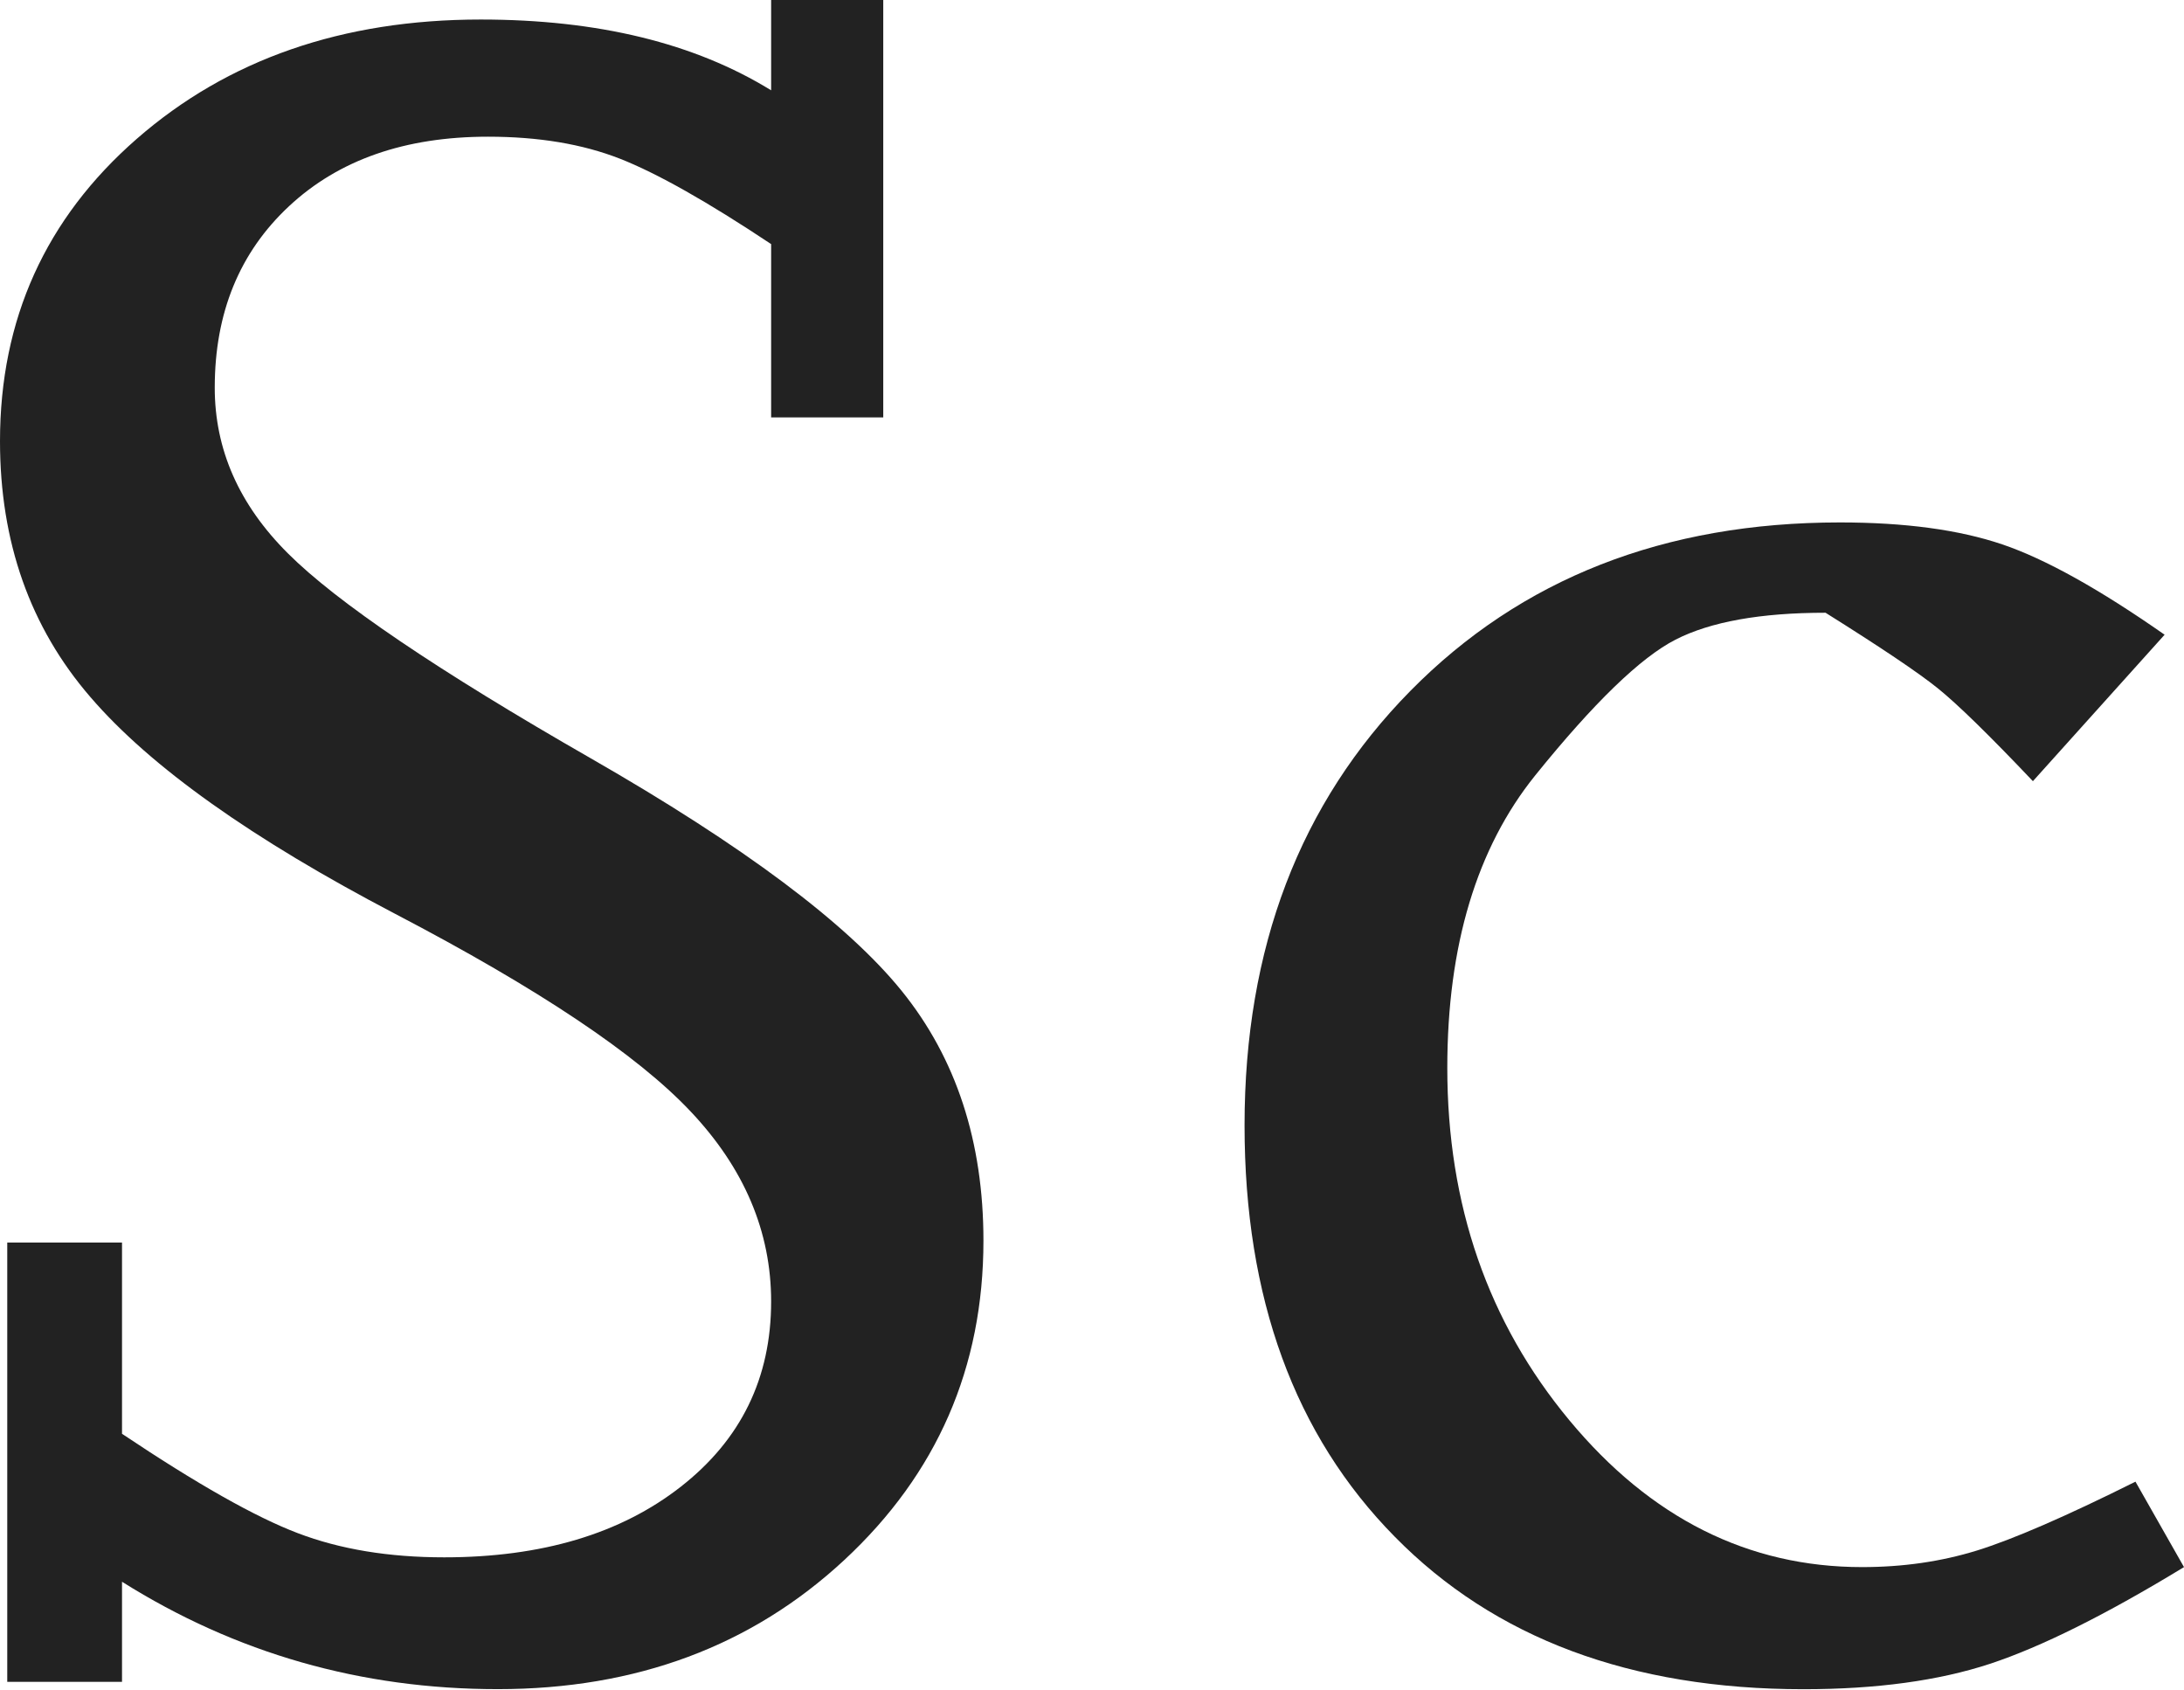
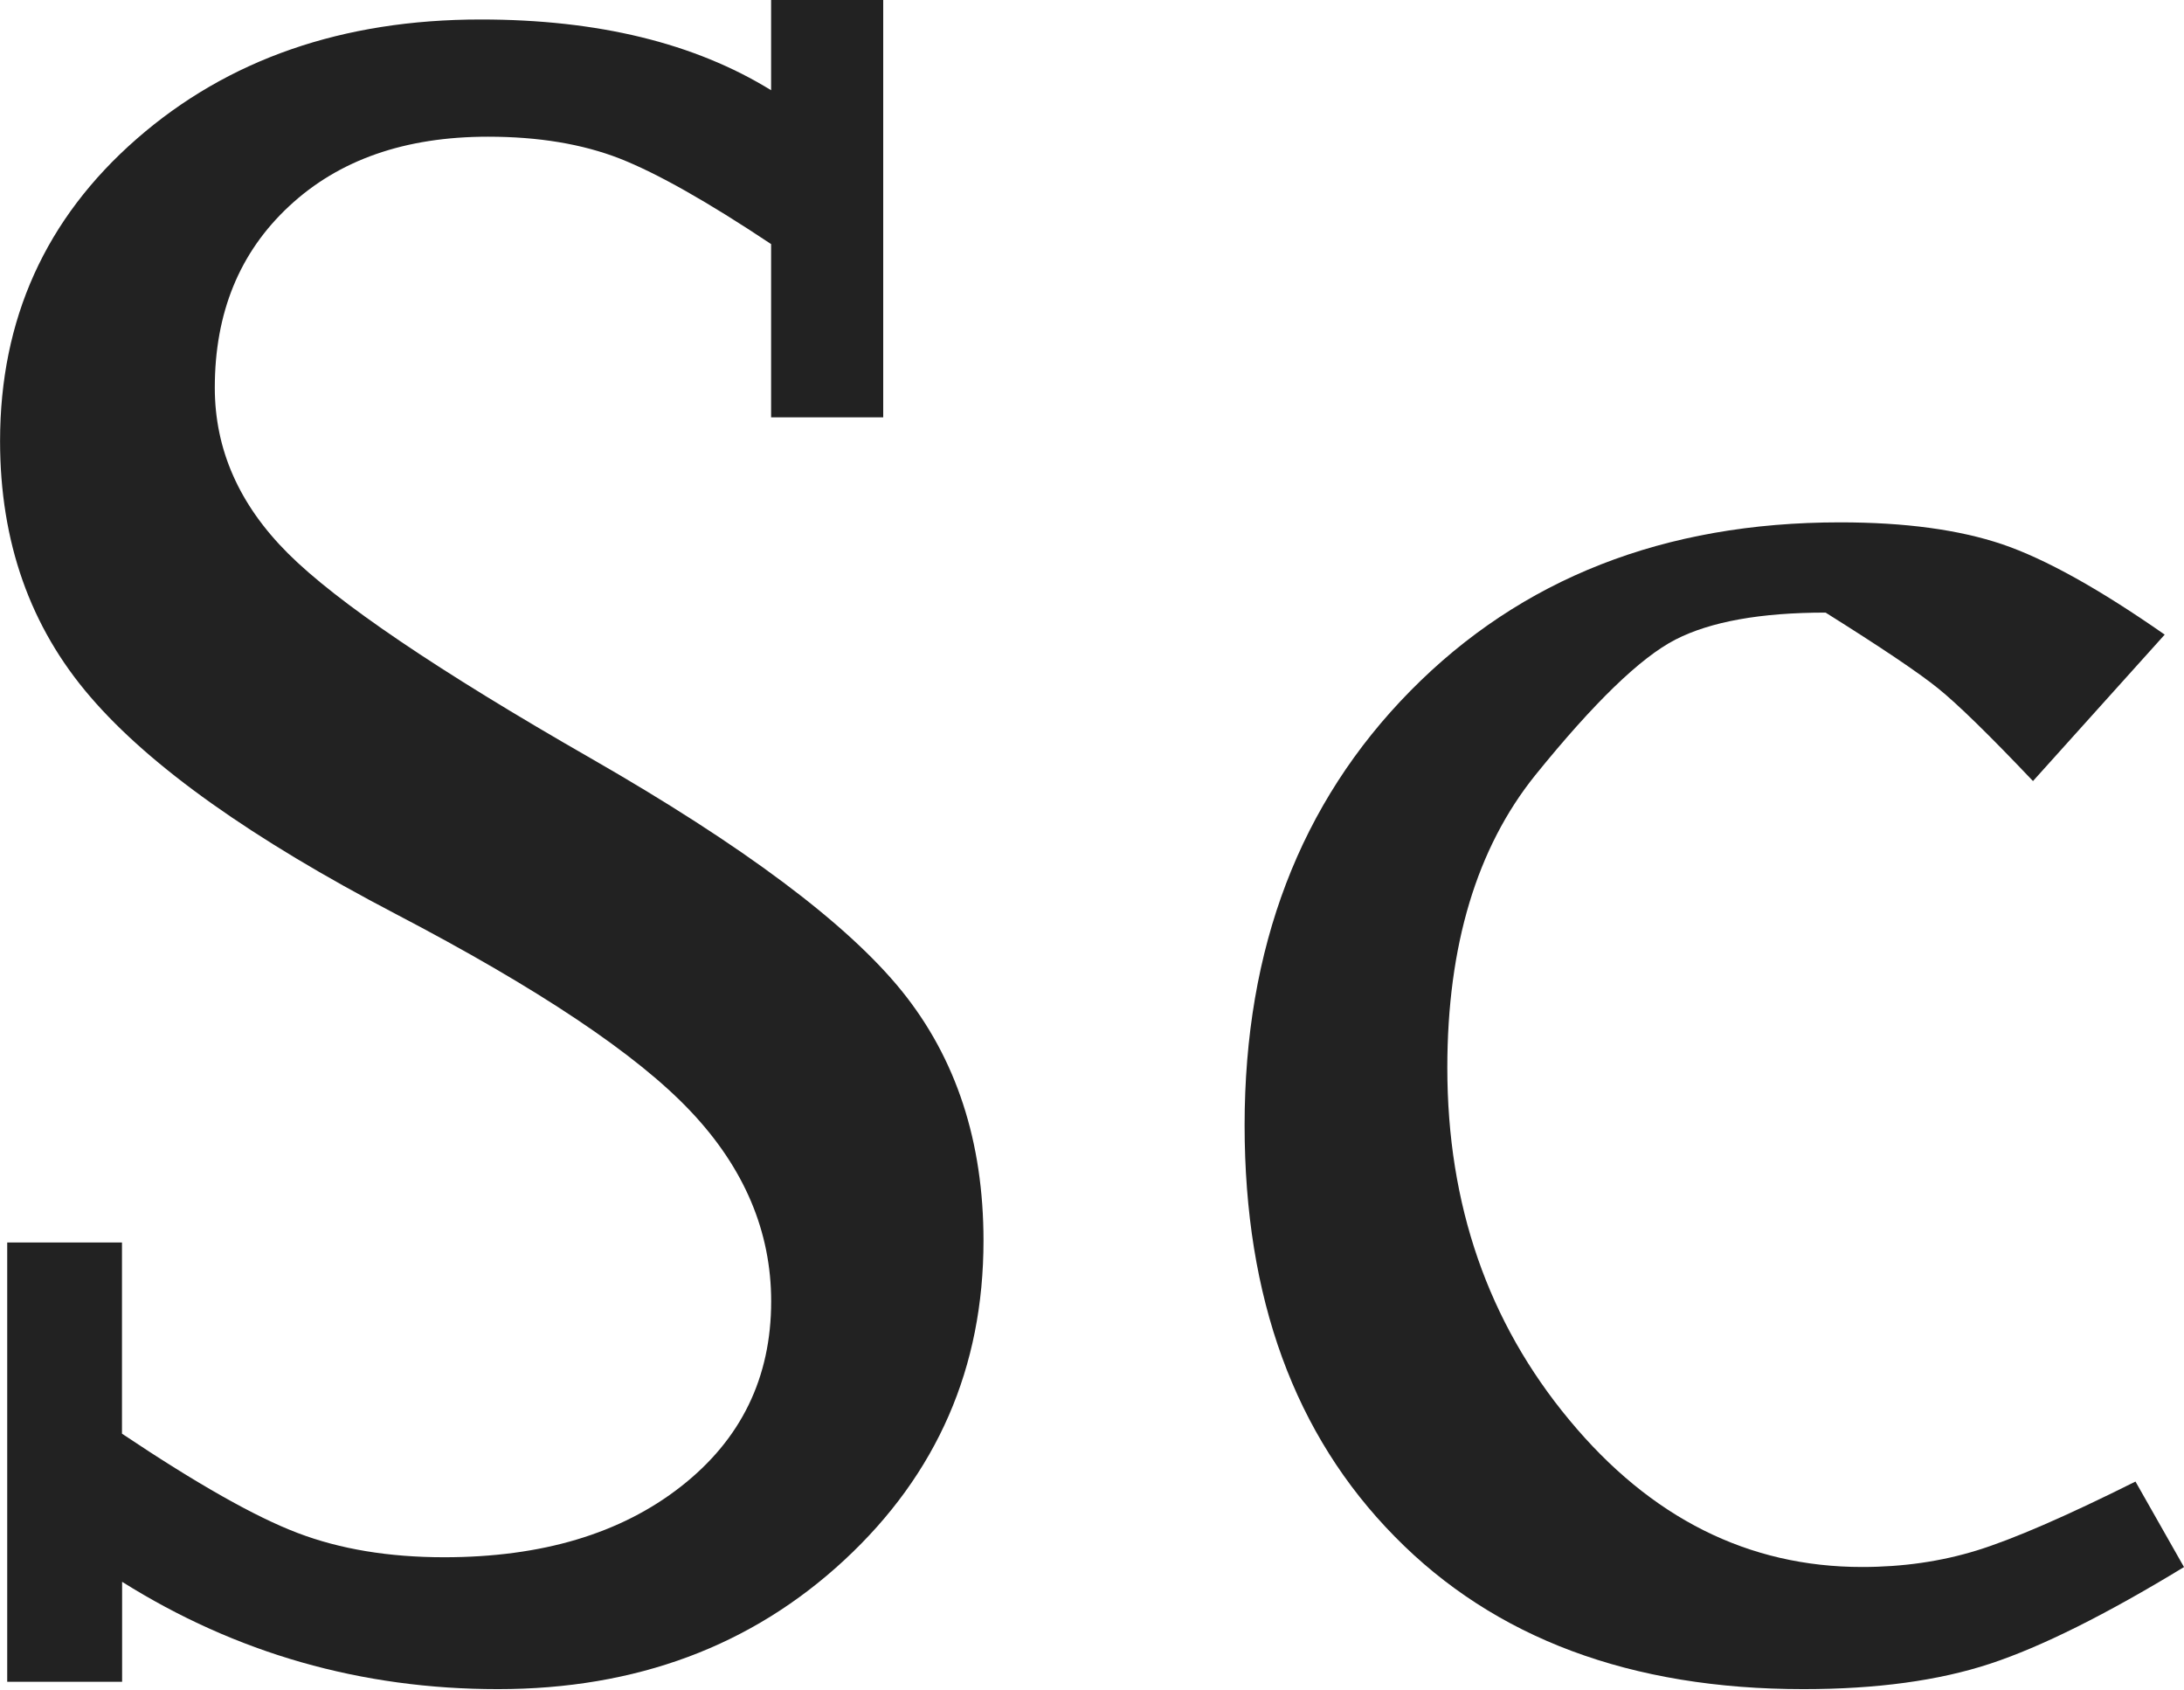
- <svg xmlns="http://www.w3.org/2000/svg" version="1.1" id="Layer_1" x="0px" y="0px" width="32.219px" height="24.912px" viewBox="0 0 32.219 24.912" enable-background="new 0 0 32.219 24.912" xml:space="preserve">
+ <svg xmlns="http://www.w3.org/2000/svg" version="1.1" id="Layer_1" x="0px" y="0px" width="33.625px" height="26px" viewBox="-0.703 -0.543 33.625 26" enable-background="new -0.703 -0.543 33.625 26" xml:space="preserve">
  <g>
-     <path fill="#222222" d="M1.8,24.804H0.107v-6.479H1.8v2.821c1.104,0.739,1.968,1.228,2.592,1.465   c0.624,0.238,1.344,0.357,2.16,0.357c1.439,0,2.604-0.347,3.492-1.042c0.888-0.694,1.332-1.604,1.332-2.731   c0-1.03-0.396-1.965-1.188-2.803c-0.792-0.84-2.244-1.81-4.354-2.912c-2.112-1.104-3.613-2.168-4.5-3.199   C0.443,9.25,0,7.992,0,6.506C0,4.71,0.671,3.224,2.016,2.049C3.36,0.875,5.052,0.288,7.092,0.288c1.728,0,3.155,0.348,4.284,1.044   V0h1.654v6.156h-1.654V3.6c-0.938-0.624-1.682-1.044-2.232-1.26C8.591,2.124,7.944,2.016,7.2,2.016   c-1.225,0-2.202,0.341-2.935,1.024S3.168,4.616,3.168,5.718c0,0.911,0.358,1.725,1.08,2.444c0.72,0.719,2.207,1.726,4.464,3.02   c2.255,1.293,3.785,2.438,4.59,3.432c0.804,0.994,1.206,2.223,1.206,3.684c0,1.87-0.685,3.439-2.052,4.709   c-1.368,1.27-3.073,1.905-5.112,1.905c-2.017,0-3.864-0.528-5.544-1.584V24.804z" />
-     <path fill="#222222" d="M32.219,23.112c-1.151,0.701-2.105,1.176-2.861,1.426c-0.757,0.249-1.675,0.375-2.754,0.375   c-2.545,0-4.555-0.75-6.029-2.25c-1.478-1.5-2.215-3.521-2.215-6.066c0-2.615,0.815-4.752,2.447-6.408s3.744-2.484,6.336-2.484   c0.96,0,1.758,0.108,2.396,0.324c0.636,0.216,1.434,0.661,2.394,1.332l-1.943,2.16c-0.647-0.682-1.115-1.138-1.403-1.37   s-0.841-0.603-1.656-1.114c-0.96,0-1.698,0.133-2.214,0.397c-0.517,0.265-1.206,0.933-2.07,2.003   c-0.862,1.071-1.296,2.509-1.296,4.313c0,2.021,0.601,3.753,1.801,5.197c1.199,1.444,2.641,2.165,4.319,2.165   c0.6,0,1.164-0.081,1.692-0.244c0.526-0.163,1.308-0.501,2.34-1.016L32.219,23.112z" />
+     <path fill="#222222" d="M1.175,25.343h-1.767v-6.762h1.767v2.943c1.152,0.771,2.054,1.282,2.706,1.529   c0.651,0.248,1.402,0.373,2.254,0.373c1.502,0,2.718-0.362,3.645-1.088c0.927-0.725,1.39-1.675,1.39-2.851   c0-1.074-0.413-2.051-1.24-2.925c-0.827-0.877-2.342-1.889-4.544-3.039c-2.204-1.152-3.771-2.262-4.696-3.338   c-0.93-1.077-1.392-2.389-1.392-3.94c0-1.874,0.7-3.425,2.104-4.651C2.804,0.37,4.569-0.243,6.698-0.243   c1.804,0,3.293,0.363,4.471,1.089v-1.39h1.726v6.425h-1.726V3.214C10.19,2.562,9.414,2.124,8.84,1.898   C8.263,1.673,7.587,1.561,6.812,1.561c-1.279,0-2.298,0.356-3.063,1.069C2.983,3.342,2.604,4.274,2.604,5.424   c0,0.951,0.374,1.8,1.127,2.551c0.751,0.75,2.303,1.802,4.659,3.152c2.354,1.35,3.95,2.544,4.79,3.582   c0.839,1.038,1.259,2.32,1.259,3.845c0,1.952-0.714,3.59-2.141,4.914c-1.428,1.325-3.208,1.988-5.335,1.988   c-2.104,0-4.032-0.551-5.786-1.652V25.343z" />
+     <path fill="#222222" d="M32.922,23.577c-1.201,0.731-2.197,1.228-2.986,1.488c-0.789,0.26-1.747,0.391-2.874,0.391   c-2.656,0-4.754-0.782-6.291-2.348c-1.542-1.565-2.312-3.675-2.312-6.331c0-2.729,0.851-4.959,2.554-6.688   c1.704-1.728,3.907-2.592,6.612-2.592c1.003,0,1.834,0.113,2.501,0.338c0.663,0.226,1.496,0.69,2.499,1.39l-2.028,2.254   c-0.676-0.712-1.164-1.188-1.465-1.43c-0.3-0.242-0.877-0.629-1.728-1.163c-1.002,0-1.772,0.139-2.311,0.415   c-0.54,0.277-1.258,0.974-2.161,2.09c-0.898,1.118-1.352,2.619-1.352,4.501c0,2.108,0.627,3.917,1.88,5.423   c1.251,1.509,2.756,2.261,4.507,2.261c0.625,0,1.215-0.085,1.766-0.255c0.55-0.17,1.365-0.522,2.442-1.06L32.922,23.577z" />
  </g>
</svg>
